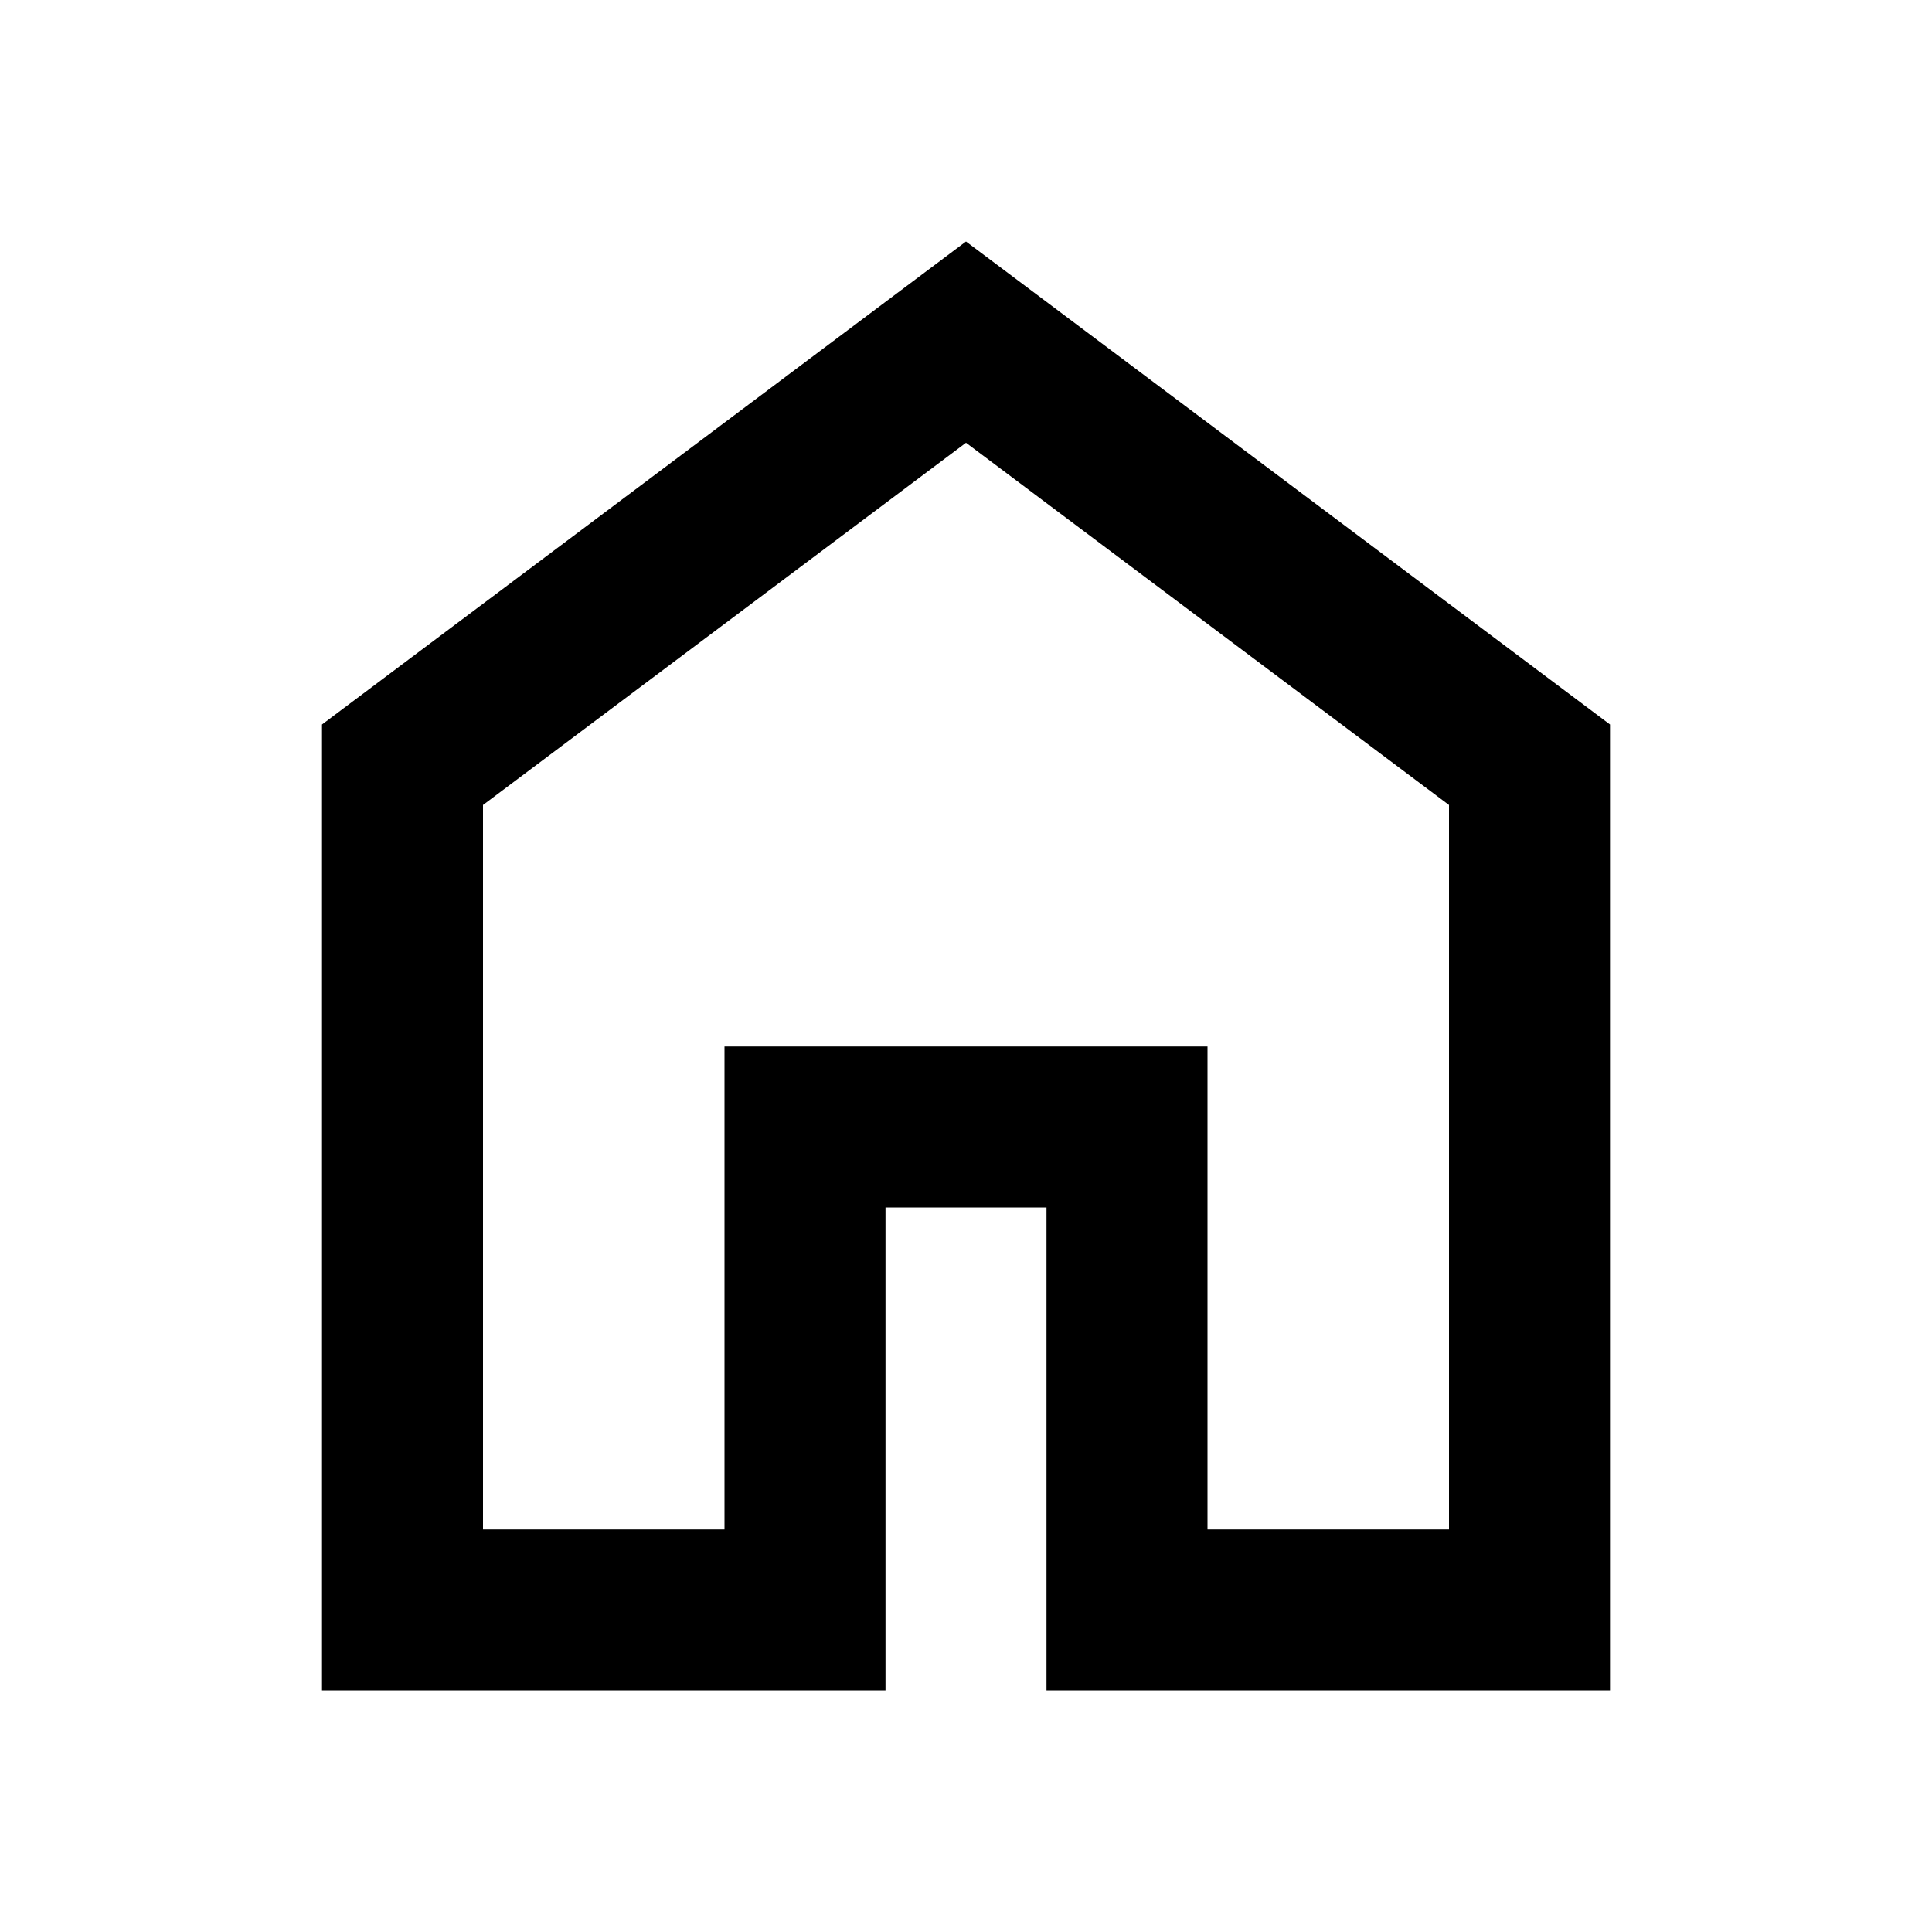
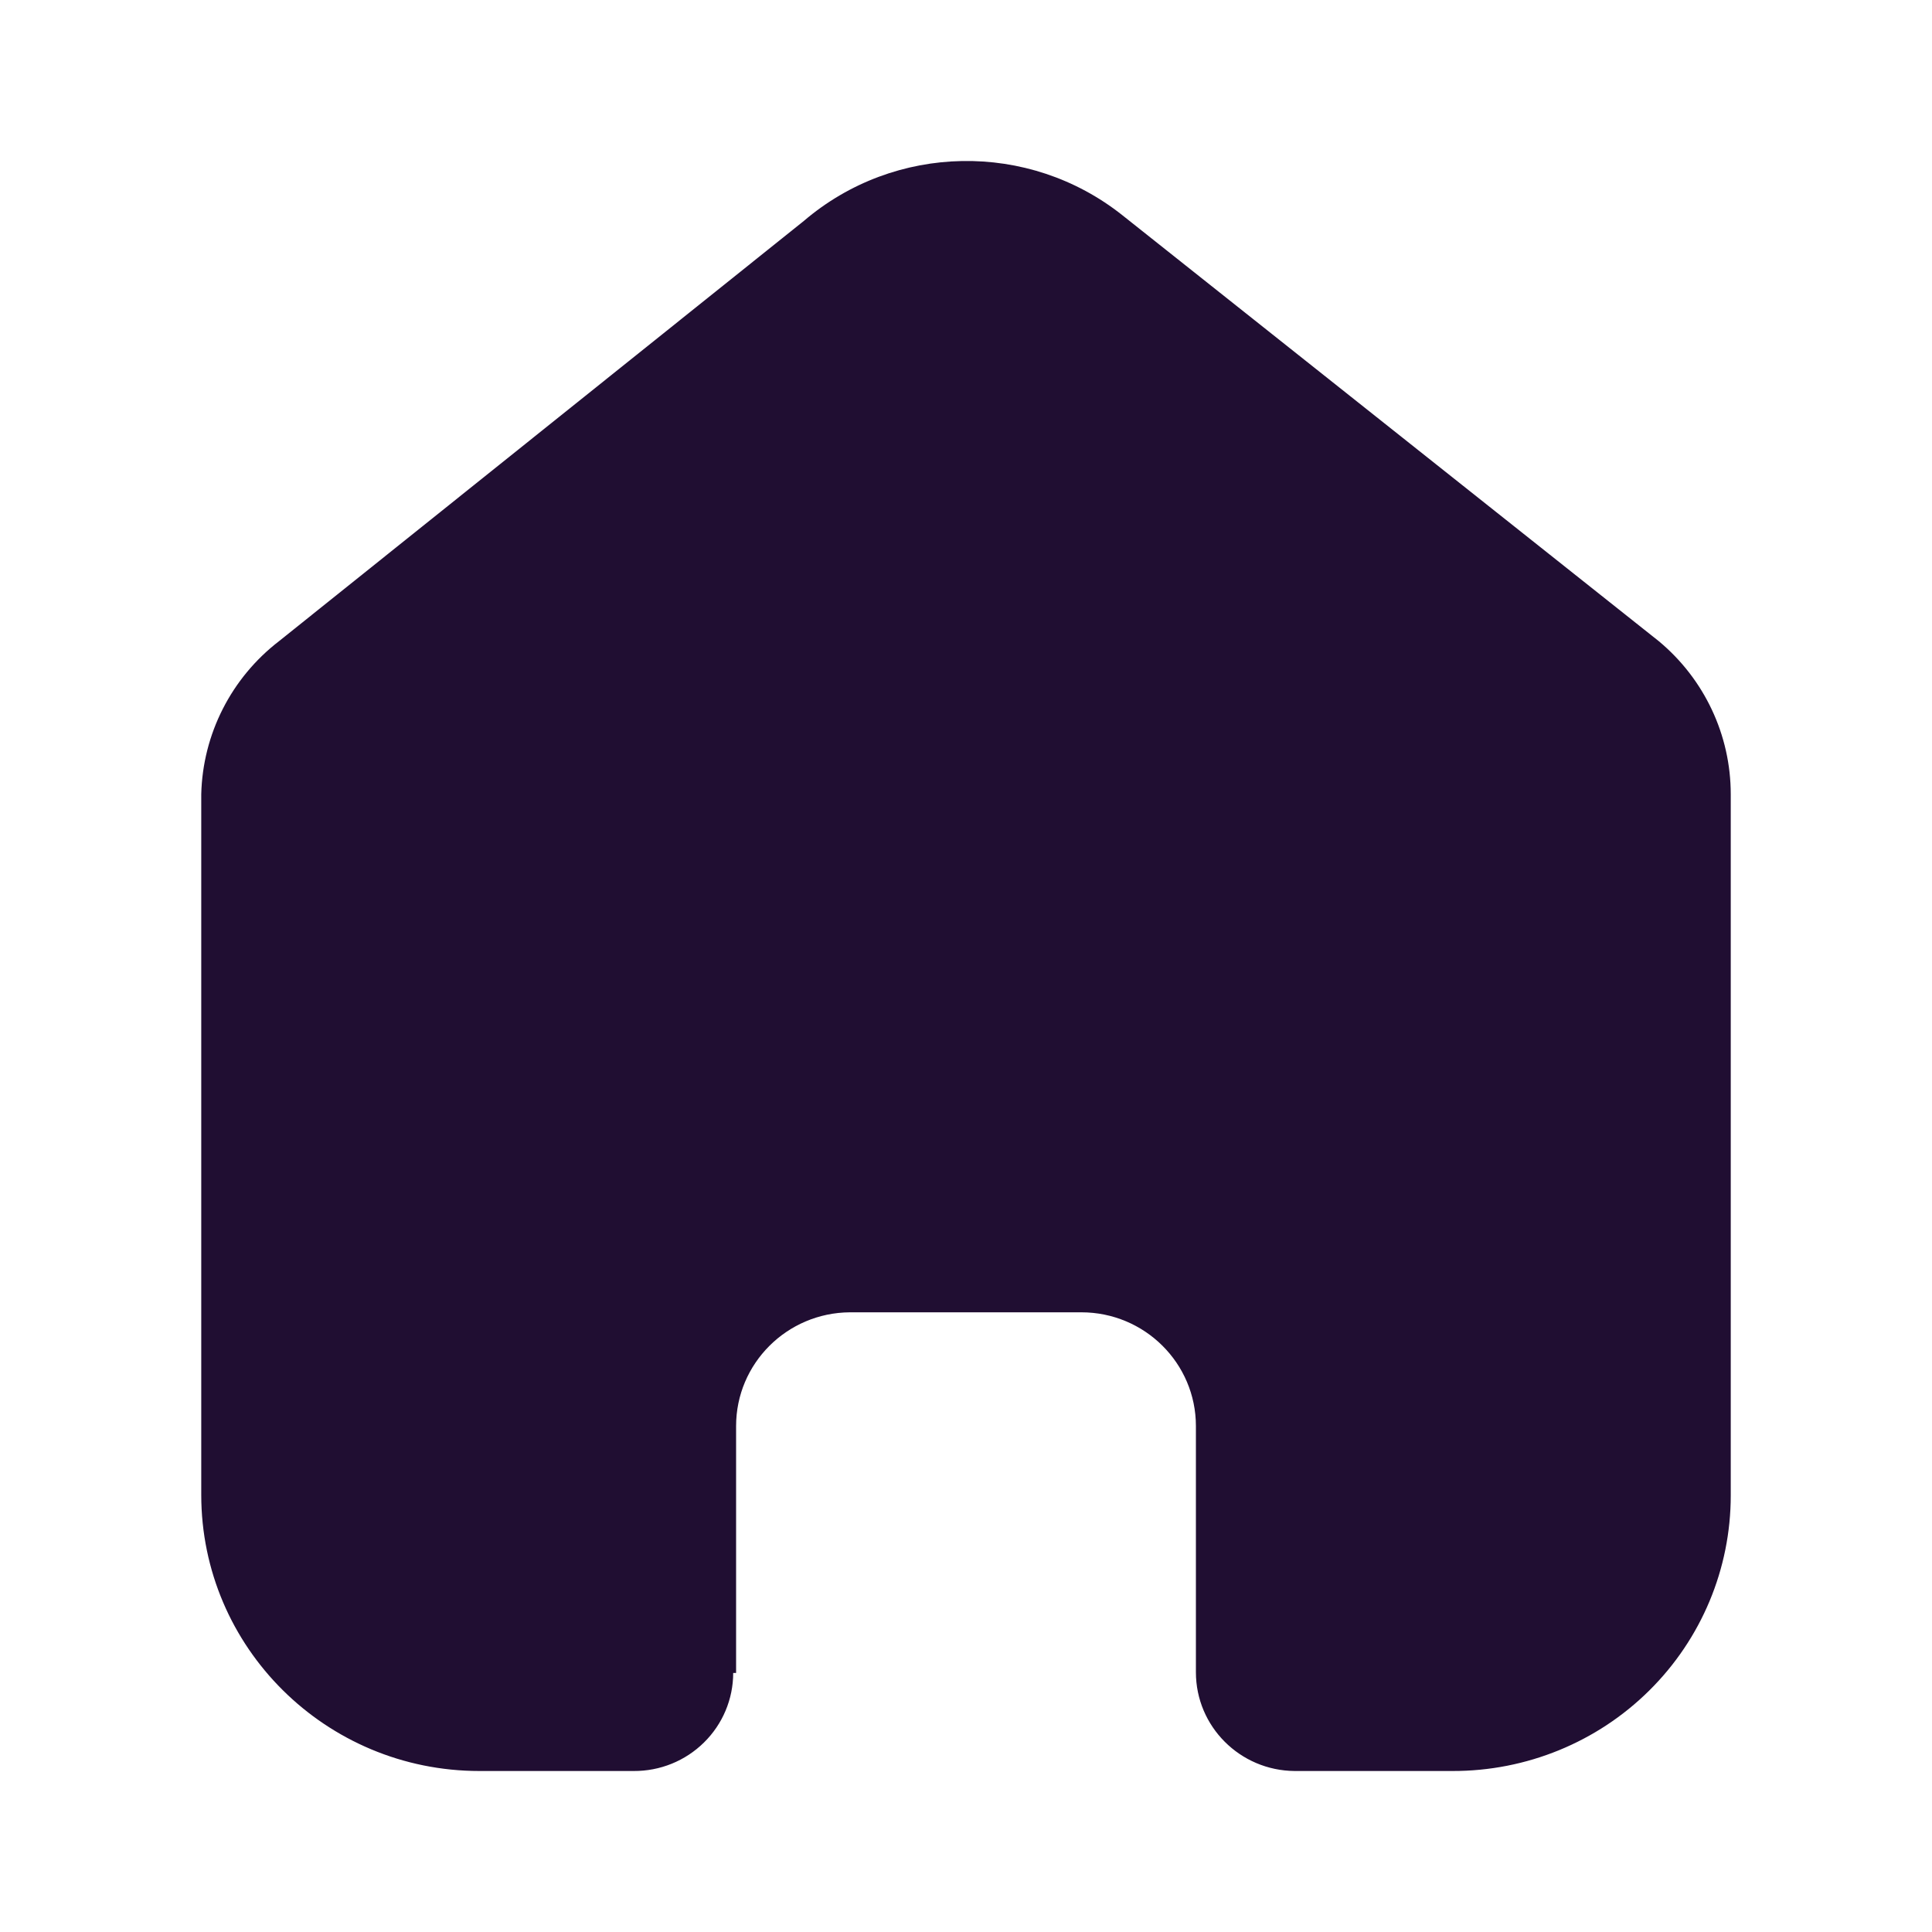
- <svg xmlns="http://www.w3.org/2000/svg" height="24" viewBox="0 -960 960 960" width="24">
-   <path d="M240-200h120v-240h240v240h120v-360L480-740 240-560v360Zm-80 80v-480l320-240 320 240v480H520v-240h-80v240H160Zm320-350Z" />
+ <svg xmlns="http://www.w3.org/2000/svg" width="24" height="24" viewBox="0 0 24 24" id="home">
+   <path fill="#200E32" d="M6.644,18.782 L6.644,15.715 C6.644,14.938 7.276,14.307 8.058,14.302 L10.933,14.302 C11.719,14.302 12.356,14.935 12.356,15.715 L12.356,15.715 L12.356,18.773 C12.356,19.447 12.904,19.995 13.583,20 L15.544,20 C16.46,20.002 17.339,19.643 17.987,19.001 C18.636,18.359 19,17.487 19,16.578 L19,7.866 C19,7.131 18.672,6.435 18.105,5.964 L11.443,0.674 C10.279,-0.251 8.615,-0.221 7.485,0.745 C7.485,0.745 0.967,5.964 0.967,5.964 C0.373,6.421 0.018,7.12 0,7.866 L0,16.569 C0,18.464 1.547,20 3.456,20 L5.372,20 C5.699,20.002 6.013,19.875 6.245,19.646 C6.477,19.418 6.608,19.107 6.608,18.782 L6.644,18.782 Z" transform="translate(2.5 2)" />
</svg>
